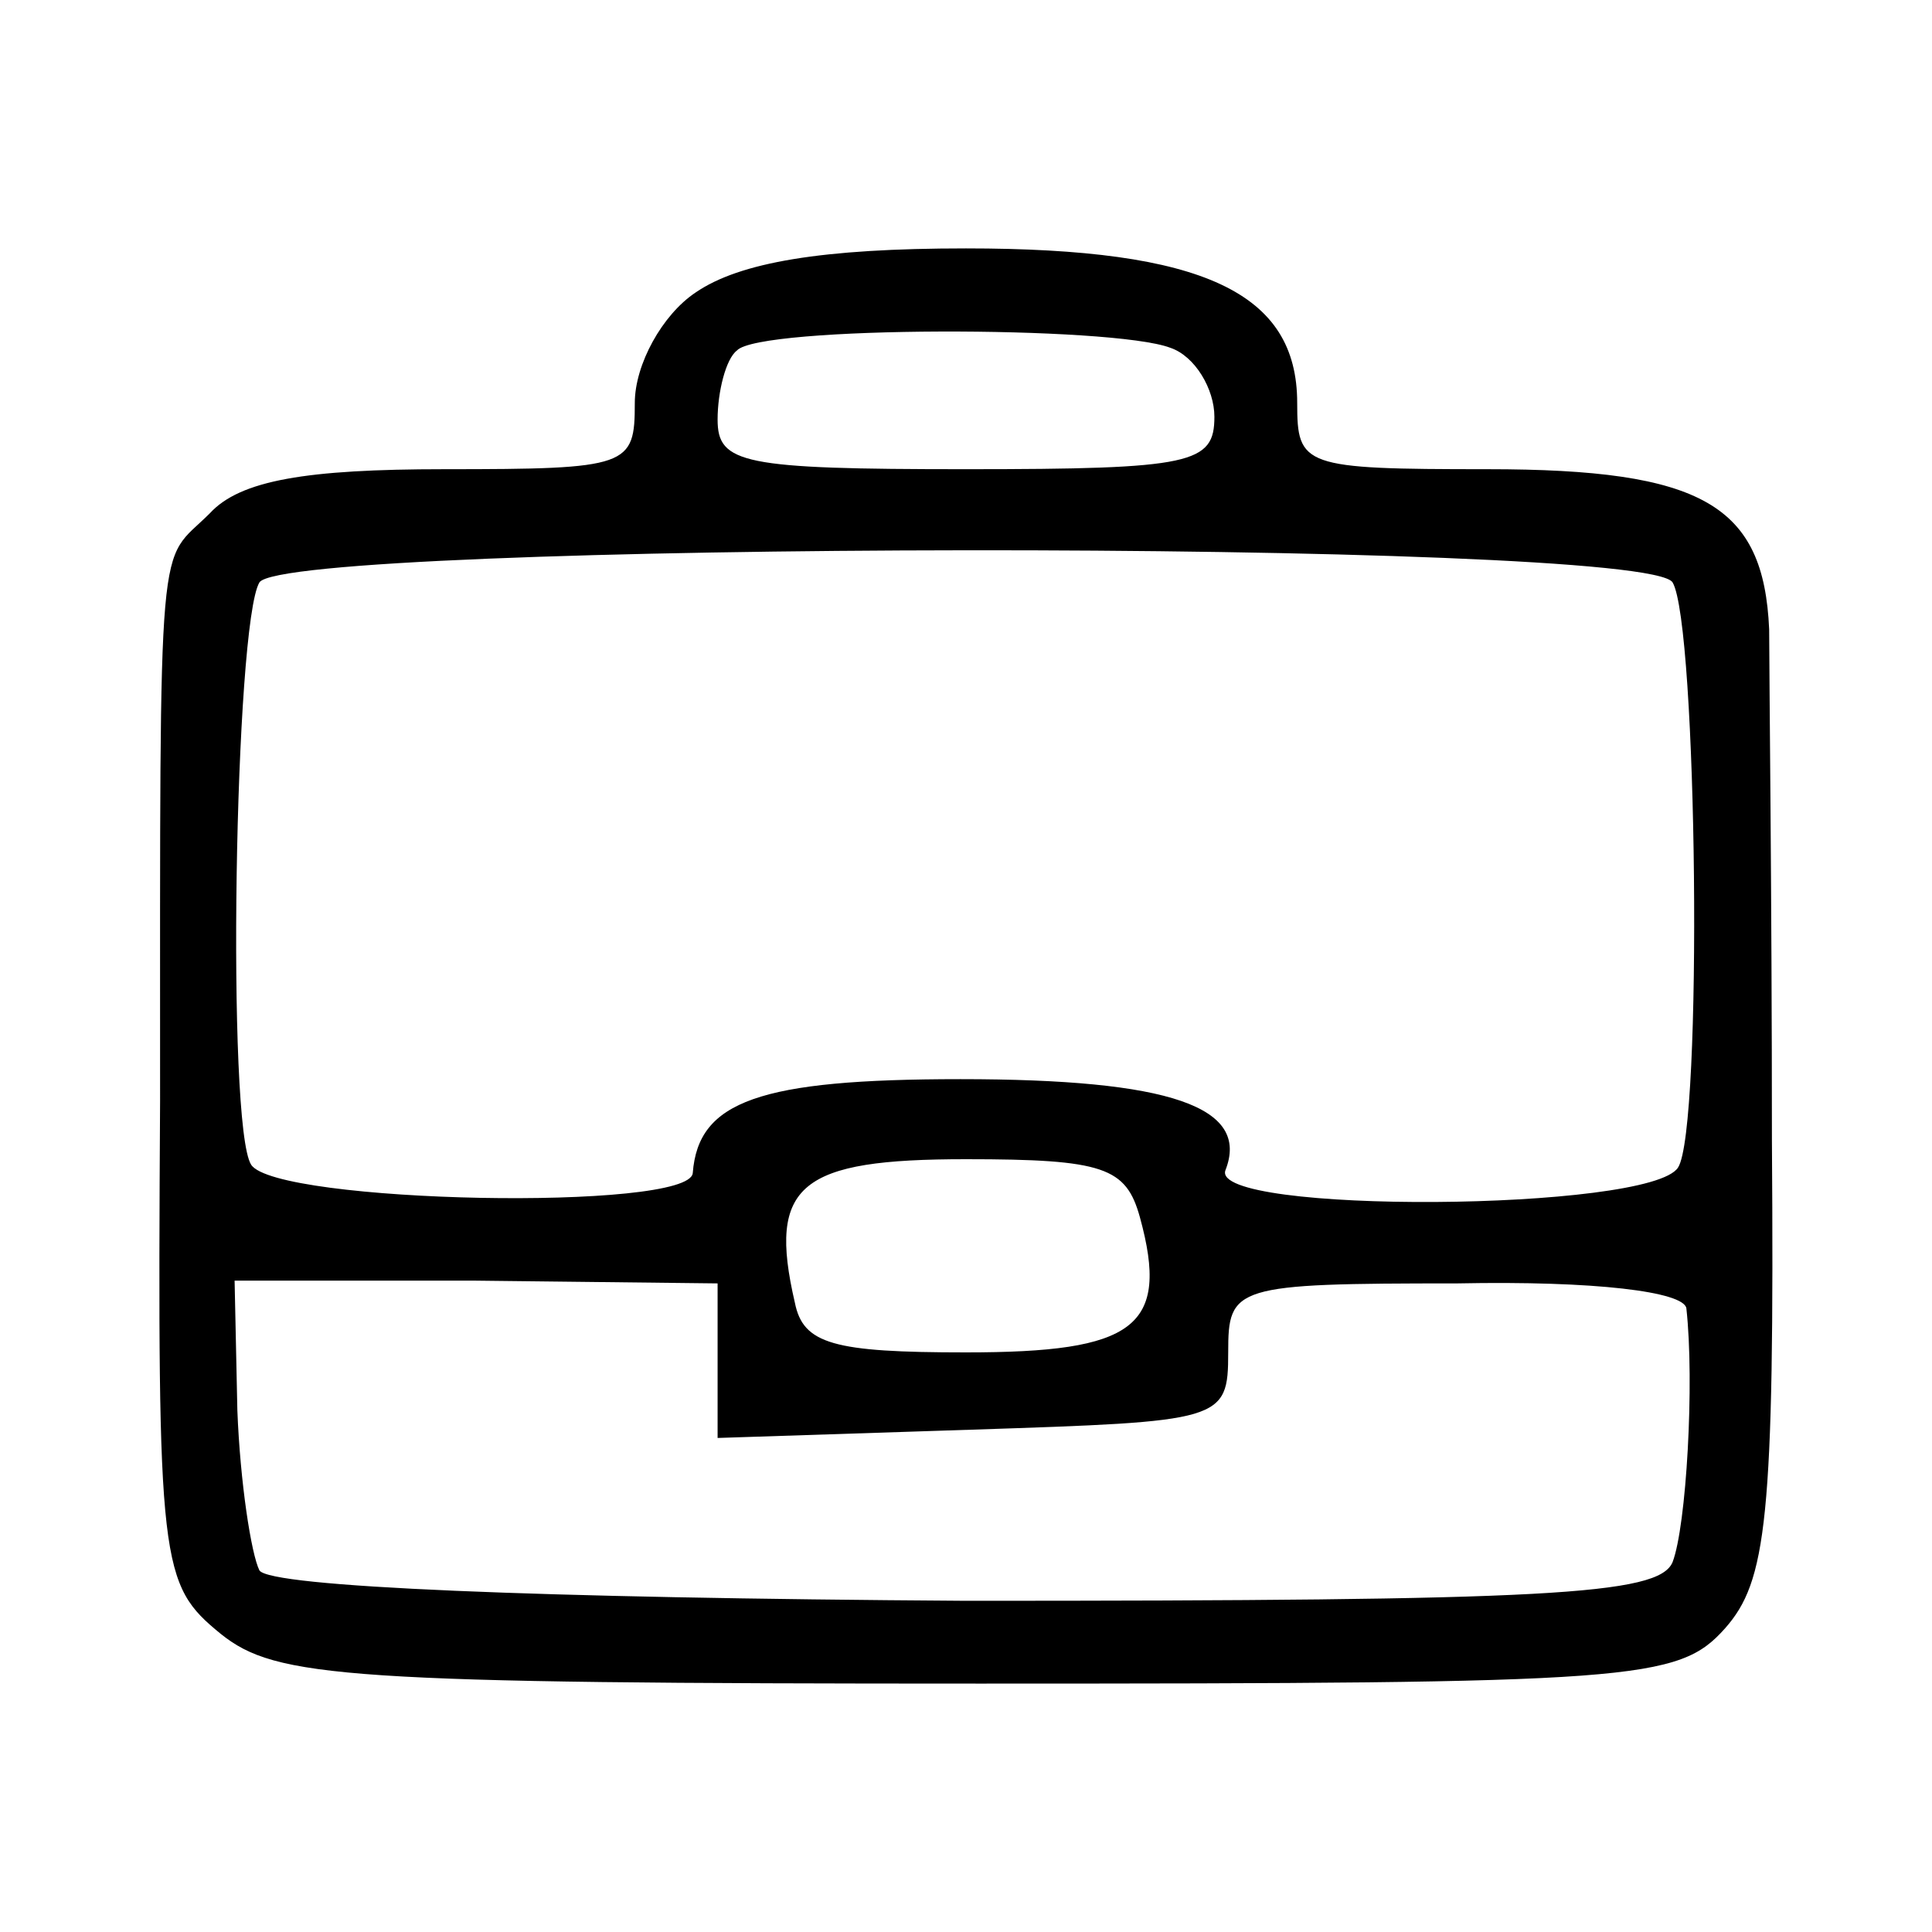
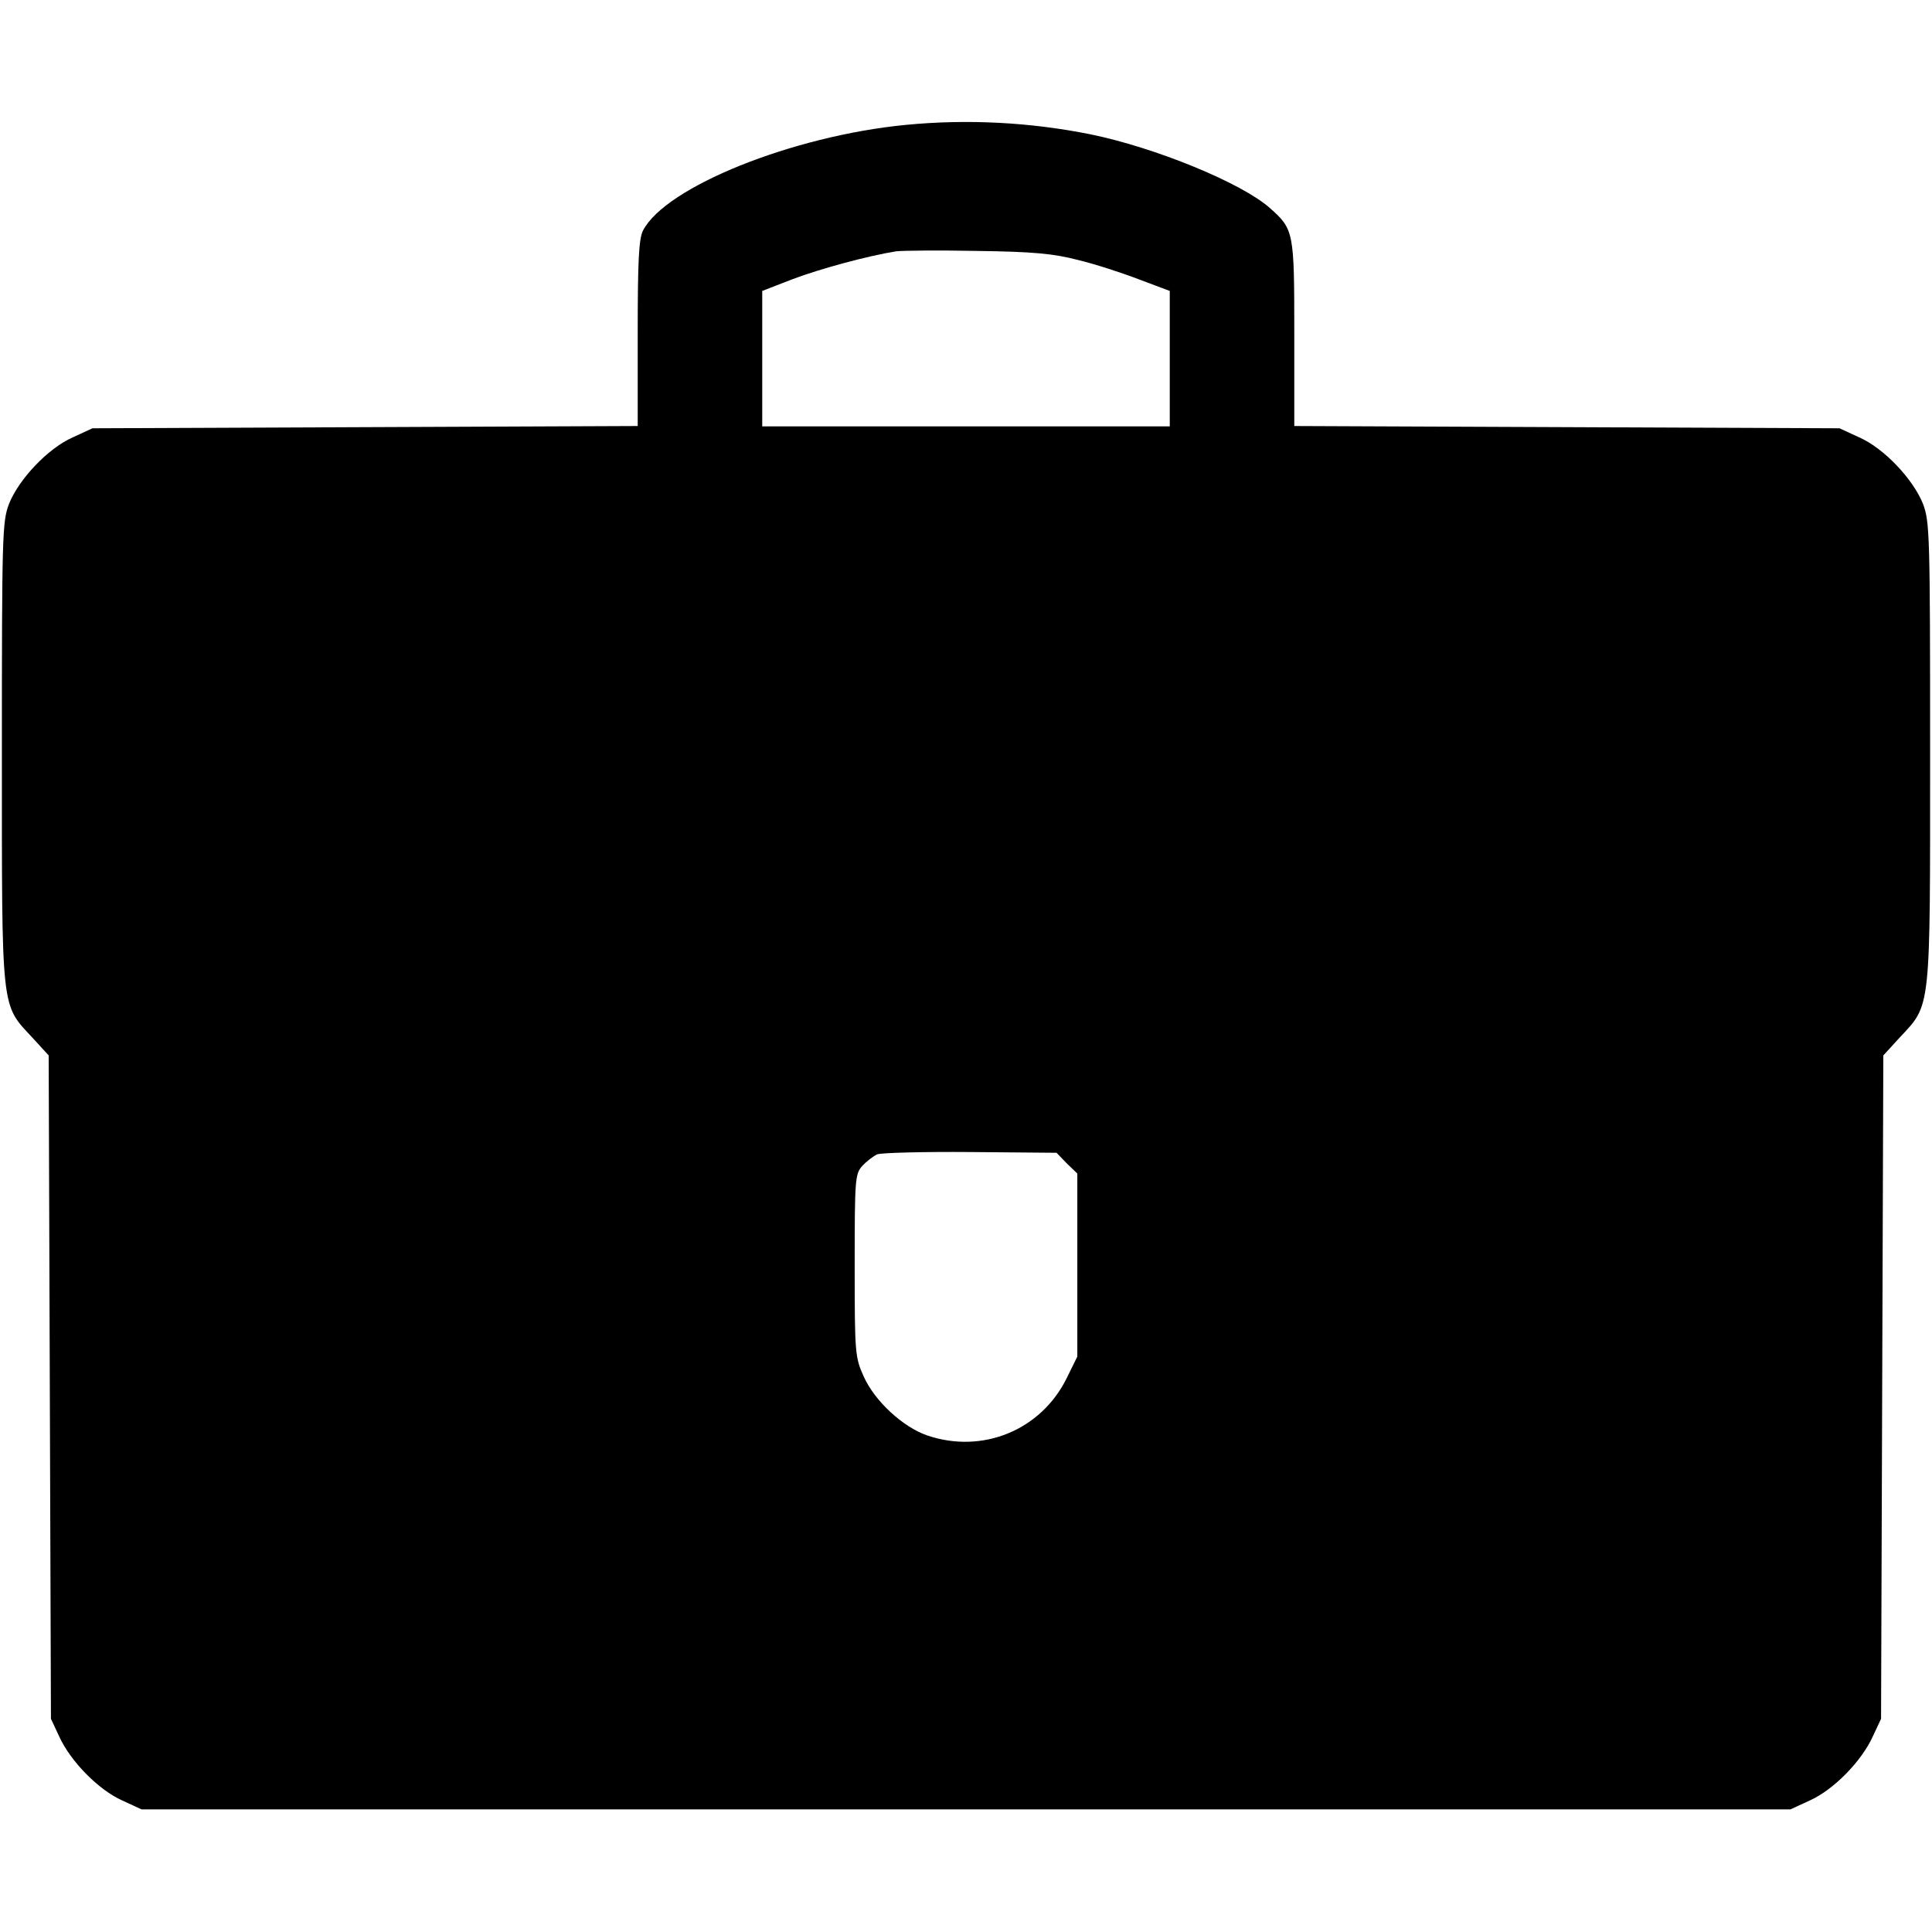
- <svg xmlns="http://www.w3.org/2000/svg" version="1.0" width="70pt" height="70pt" viewBox="0 0 70 70" preserveAspectRatio="xMidYMid meet">
-   <g transform="translate(0,70) scale(0.1,-0.1)" fill="#000000" stroke="none">
-     <path d="M252 594 c-12 -8 -22 -26 -22 -40 0 -23 -2 -24 -69 -24 -50 0 -74 -4 -85 -16 -19 -19 -18 0 -18 -213 -1 -169 0 -175 22 -193 20 -16 45 -18 275 -18 238 0 253 1 270 20 15 17 18 39 17 177 0 87 -1 170 -1 185 -2 45 -24 58 -102 58 -67 0 -69 1 -69 24 0 40 -34 56 -120 56 -52 0 -82 -5 -98 -16z m172 -20 c9 -3 16 -15 16 -25 0 -17 -8 -19 -90 -19 -81 0 -90 2 -90 18 0 10 3 22 7 25 8 9 136 9 157 1z m182 -85 c9 -15 11 -198 2 -212 -10 -16 -170 -17 -164 -1 9 23 -20 33 -96 33 -73 0 -95 -8 -97 -34 -1 -14 -151 -11 -160 3 -9 14 -6 196 3 211 10 15 502 16 512 0z m-193 -230 c11 -40 -2 -49 -63 -49 -48 0 -59 3 -62 18 -10 43 2 52 62 52 50 0 58 -3 63 -21z m-153 -52 l0 -28 92 3 c91 3 93 3 93 28 0 24 2 25 83 25 50 1 82 -3 83 -9 3 -27 0 -79 -5 -92 -5 -12 -46 -14 -256 -14 -156 1 -252 5 -256 11 -3 6 -7 32 -8 58 l-1 47 87 0 88 -1 0 -28z" />
+ <svg xmlns="http://www.w3.org/2000/svg" version="1.0" width="512pt" height="512pt" viewBox="0 0 512 512" preserveAspectRatio="xMidYMid meet">
+   <g transform="translate(0,512) scale(0.1,-0.1)" fill="#000000" stroke="none">
+     <path d="M2400 4789 c-299 -29 -636 -164 -696 -280 -11 -22 -14 -79 -14 -273 l0 -245 -722 -3 -723 -3 -52 -24 c-66 -29 -143 -111 -169 -176 -18 -47 -19 -82 -19 -660 0 -691 -3 -665 81 -755 l43 -47 3 -879 3 -879 22 -47 c30 -66 104 -141 166 -169 l52 -24 2185 0 2185 0 52 24 c62 28 136 103 166 169 l22 47 3 879 3 879 43 47 c84 90 81 64 81 755 0 578 -1 613 -19 660 -26 65 -103 147 -169 176 l-52 24 -722 3 -723 3 0 245 c0 271 -1 276 -65 333 -76 67 -304 160 -475 195 -159 32 -326 41 -490 25z m457 -358 c46 -11 119 -35 163 -52 l80 -30 0 -180 0 -179 -540 0 -540 0 0 179 0 180 80 31 c74 28 200 62 275 74 17 2 113 3 215 1 147 -2 202 -7 267 -24z m-30 -2394 l28 -27 0 -243 0 -242 -28 -57 c-68 -138 -223 -202 -370 -152 -64 22 -139 91 -168 156 -23 51 -24 61 -24 294 0 228 1 243 20 264 11 12 29 26 40 31 11 4 122 7 247 6 l228 -2 27 -28z" />
  </g>
</svg>
